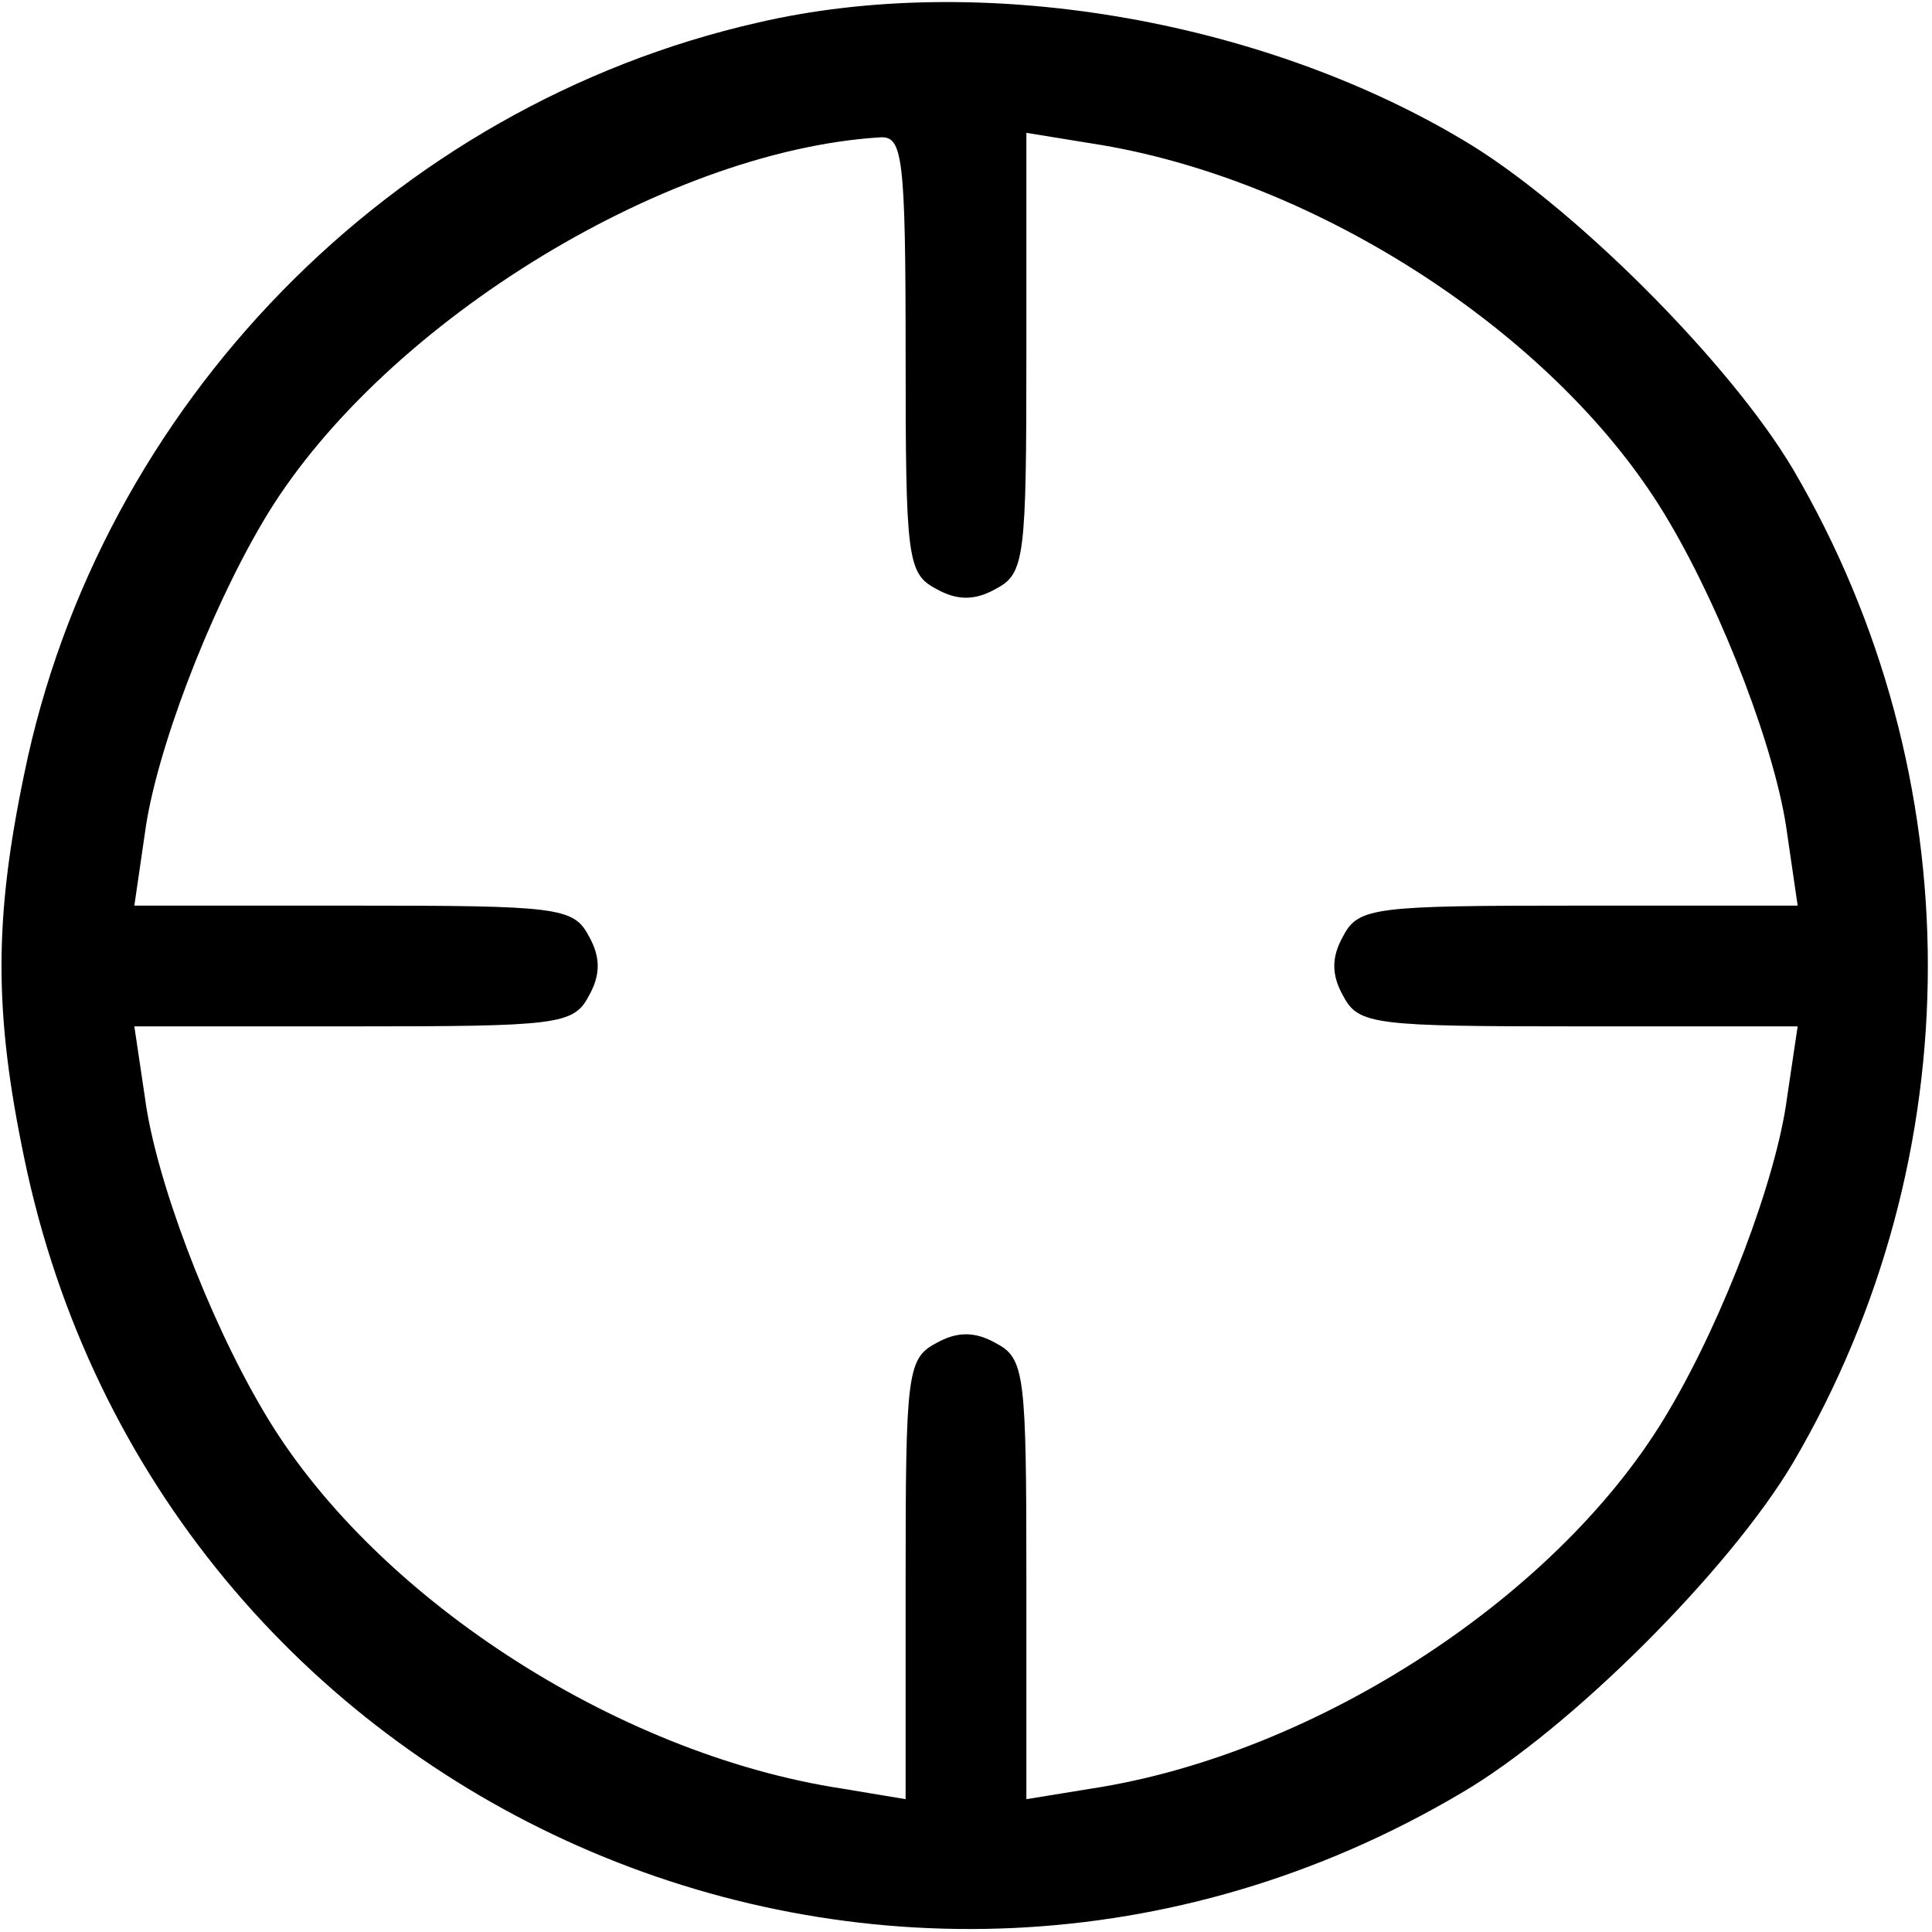
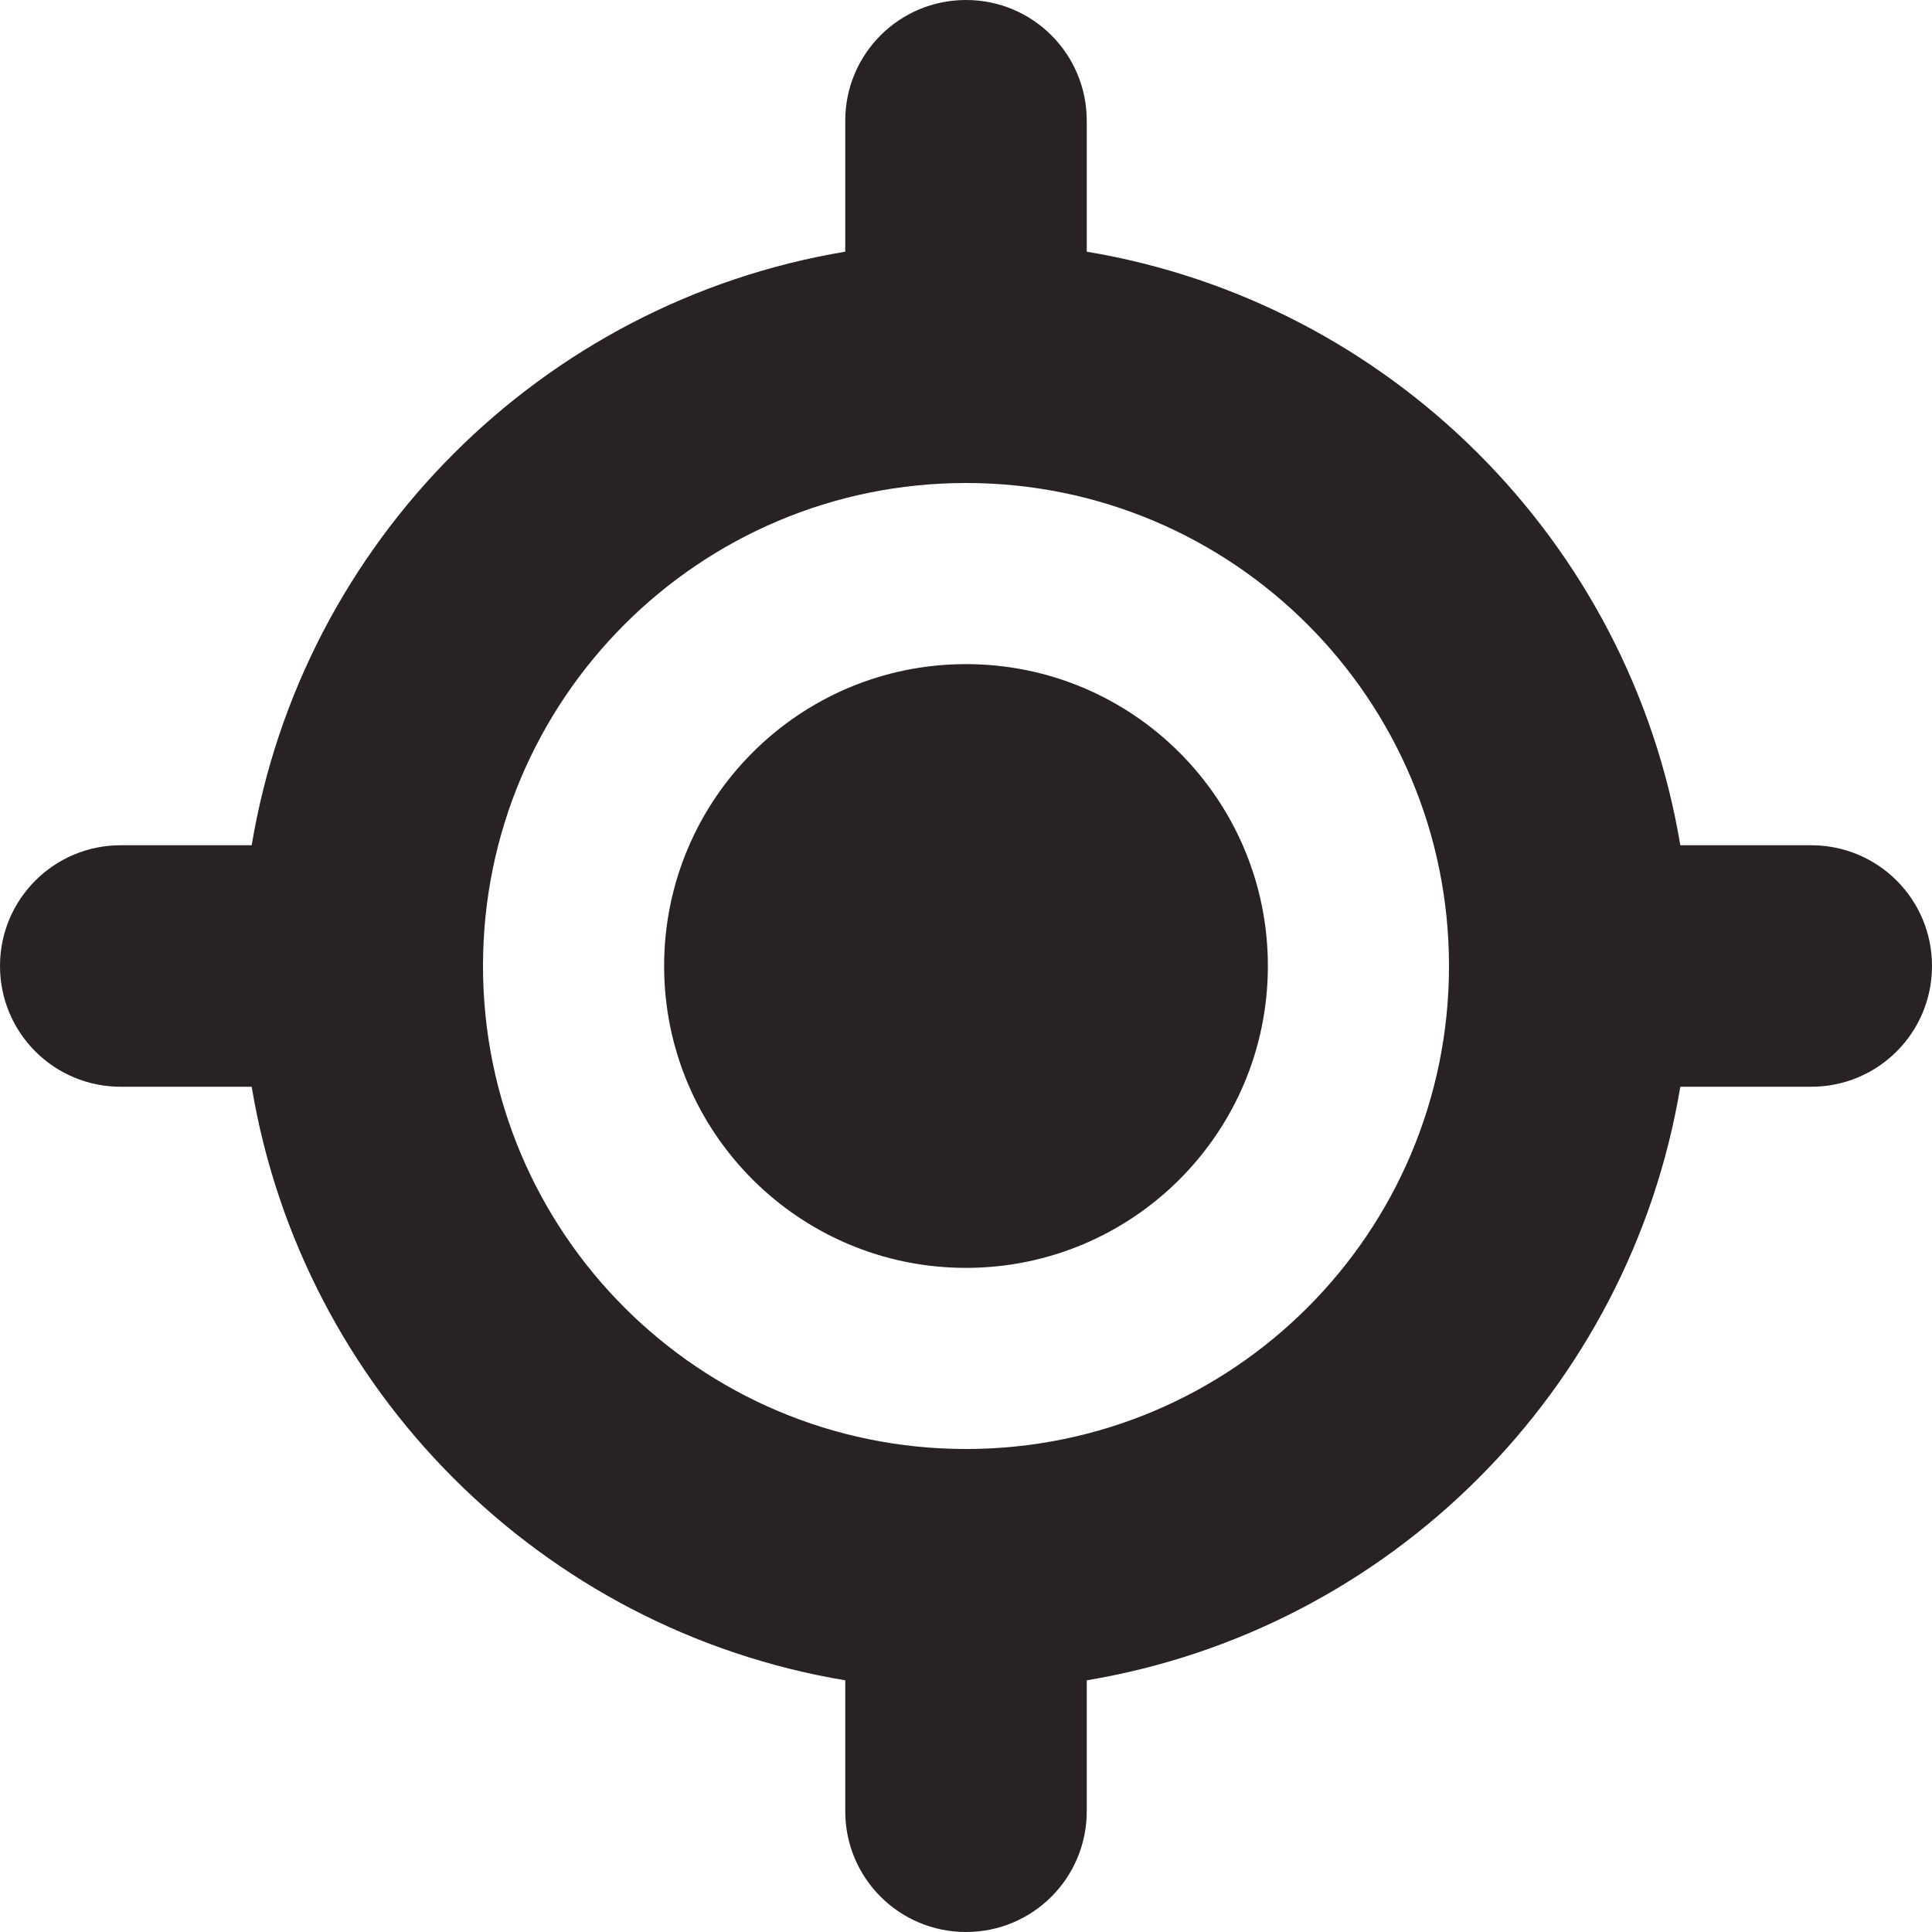
- <svg xmlns="http://www.w3.org/2000/svg" version="1.0" width="128pt" height="128pt" viewBox="0 0 128 128" preserveAspectRatio="xMidYMid meet">
-   <g transform="translate(0,128) scale(0.1,-0.1)" fill="#000000" stroke="none">
-     <path d="M502 1265 c-242 -55 -436 -253 -486 -498 -20 -96 -20 -158 0 -254 89 -431 573 -645 952 -421 72 42 178 148 220 219 119 203 119 455 0 658 -42 71 -148 177 -220 219 -135 80 -320 111 -466 77z m98 -220 c0 -134 1 -145 20 -155 14 -8 26 -8 40 0 19 10 20 21 20 156 l0 146 43 -7 c150 -23 312 -129 383 -251 36 -61 71 -153 78 -206 l7 -48 -145 0 c-135 0 -146 -1 -156 -20 -8 -14 -8 -26 0 -40 10 -19 21 -20 156 -20 l145 0 -7 -47 c-7 -54 -42 -146 -78 -207 -71 -122 -233 -228 -383 -251 l-43 -7 0 146 c0 135 -1 146 -20 156 -14 8 -26 8 -40 0 -19 -10 -20 -21 -20 -156 l0 -146 -42 7 c-151 23 -313 129 -384 251 -36 61 -71 153 -78 207 l-7 47 145 0 c135 0 146 1 156 20 8 14 8 26 0 40 -10 19 -21 20 -156 20 l-145 0 7 48 c7 53 42 145 78 206 75 128 264 246 409 255 15 1 17 -12 17 -144z" />
-   </g>
+ <svg xmlns="http://www.w3.org/2000/svg" viewBox="0 0 512 512">
+   <path d="M256 0c17.7 0 32 14.3 32 32V66.7C368.4 80.1 431.9 143.6 445.3 224H480c17.7 0 32 14.3 32 32s-14.3 32-32 32H445.3C431.9 368.4 368.4 431.9 288 445.3V480c0 17.7-14.3 32-32 32s-32-14.3-32-32V445.3C143.6 431.9 80.1 368.4 66.7 288H32c-17.7 0-32-14.3-32-32s14.3-32 32-32H66.7C80.1 143.6 143.6 80.1 224 66.7V32c0-17.7 14.3-32 32-32zM128 256a128 128 0 1 0 256 0 128 128 0 1 0 -256 0zm128-80a80 80 0 1 1 0 160 80 80 0 1 1 0-160z" fill="#282222" />
</svg>
